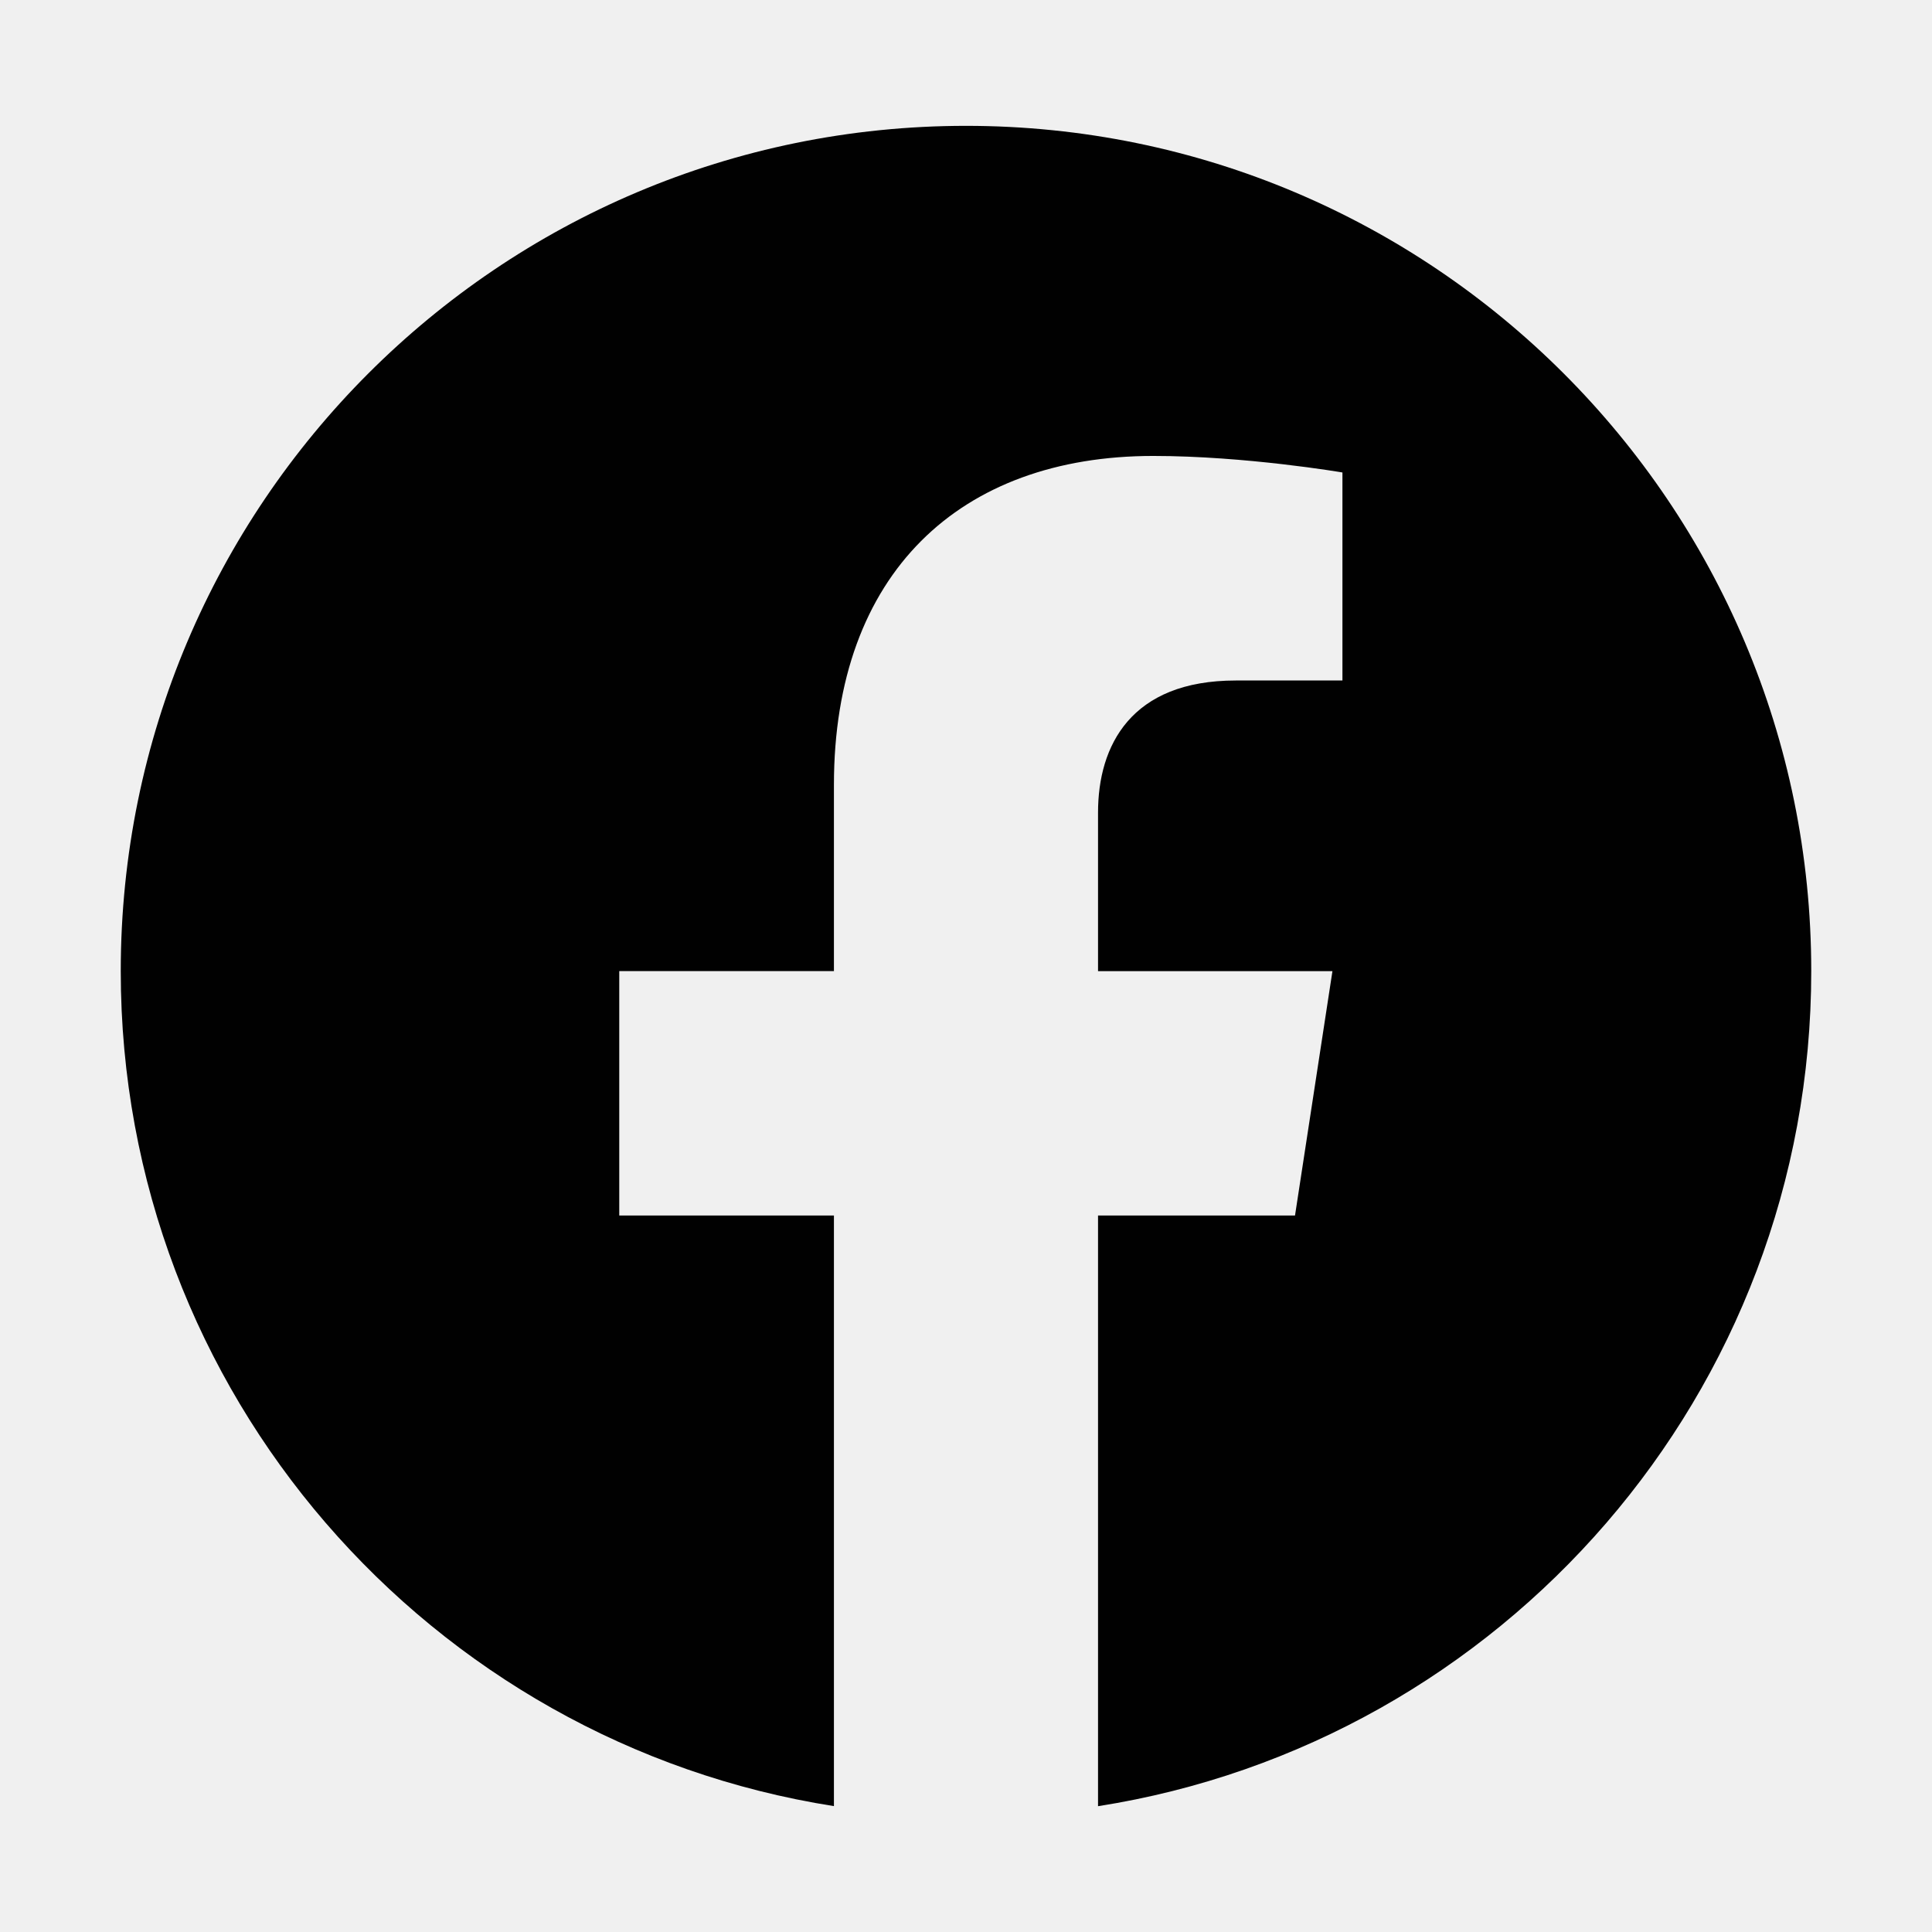
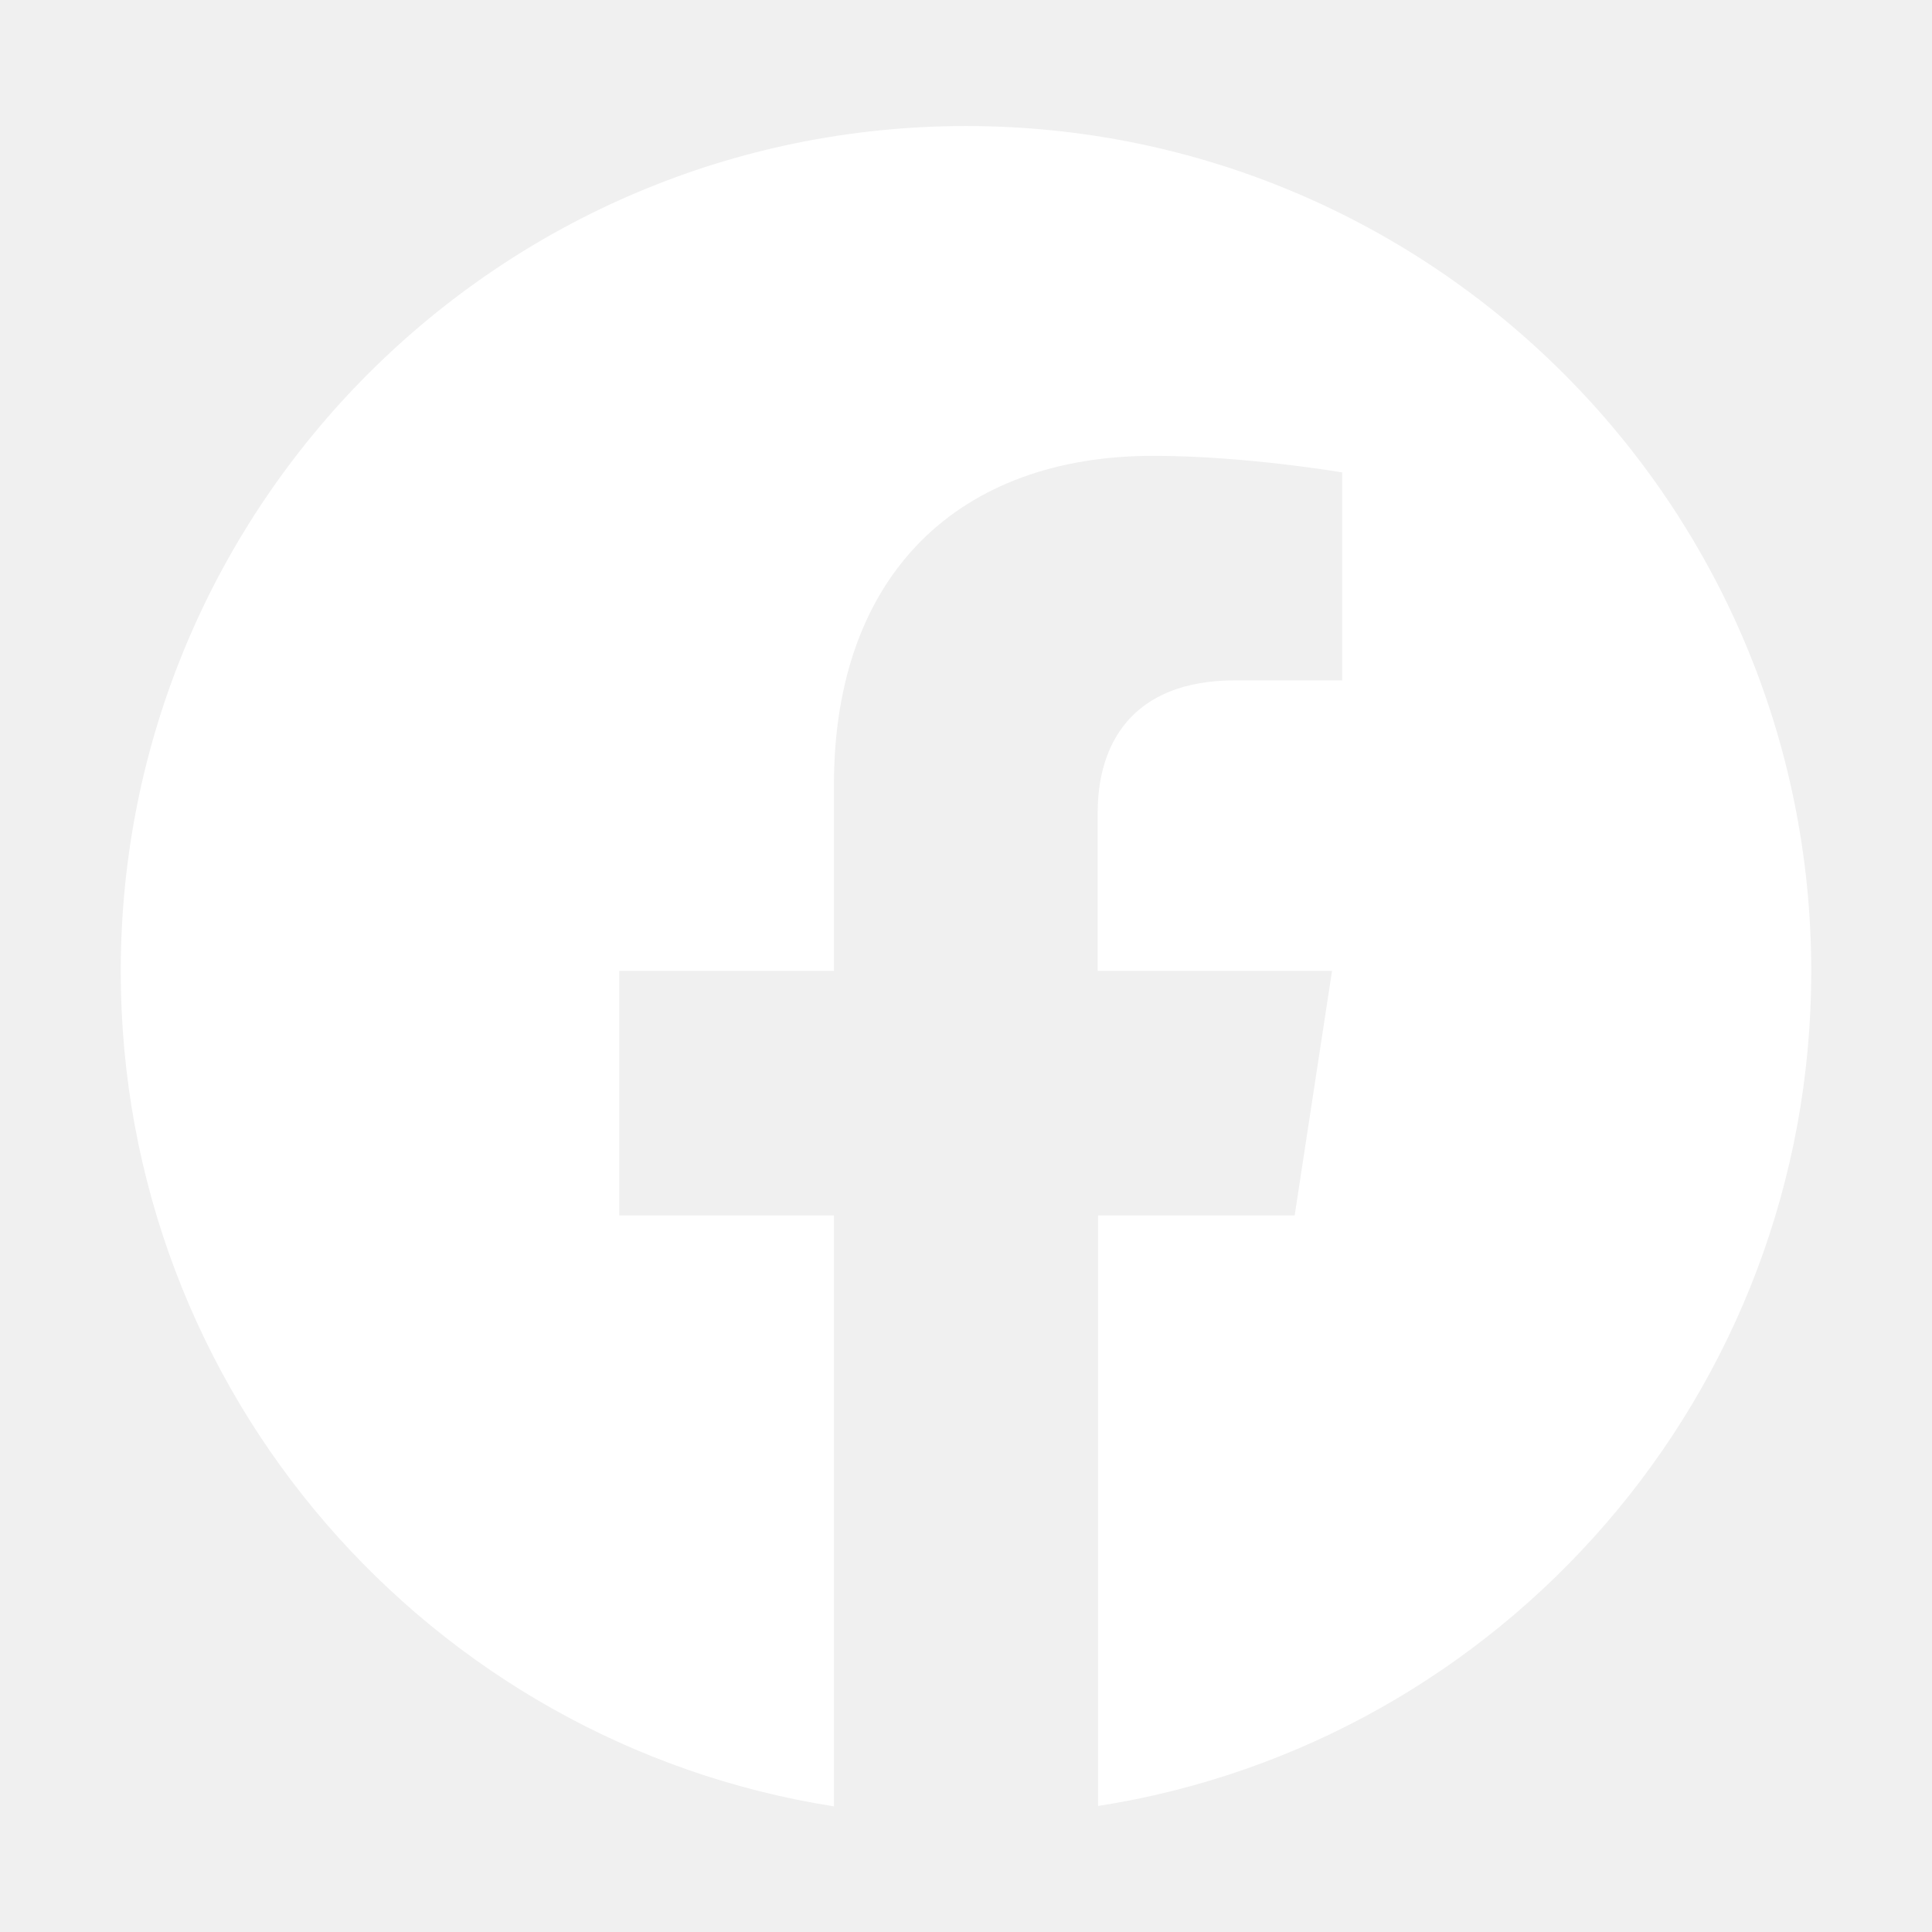
<svg xmlns="http://www.w3.org/2000/svg" version="1.1" id="Layer_1" x="0px" y="0px" viewBox="0 0 512 512" style="enable-background:new 0 0 512 512;" xml:space="preserve">
-   <path style="fill-rule:evenodd;clip-rule:evenodd;fill:#010101;" d="M480,257.35c0-123.7-100.3-224-224-224s-224,100.3-224,224 c0,111.8,81.9,204.47,189,221.29V322.12h-56.89v-64.77H221v-49.36c0-56.13,33.45-87.16,84.61-87.16c24.51,0,50.15,4.38,50.15,4.38 v55.13h-28.26c-27.81,0-36.51,17.26-36.51,35v42.02h62.12l-9.92,64.77h-52.2v156.53C398.1,461.85,480,369.18,480,257.35L480,257.35z " />
+   <style type="text/css">
+ 	.st0{fill-rule:evenodd;clip-rule:evenodd;fill:#FFFFFF;}
+ </style>
+   <path class="st0" d="M480,257.4c0-123.7-100.3-224-224-224S32,133.7,32,257.4c0,111.8,81.9,204.5,189,221.3V322.1h-56.9v-64.8H221  V208c0-56.1,33.4-87.2,84.6-87.2c24.5,0,50.1,4.4,50.1,4.4v55.1h-28.3c-27.8,0-36.5,17.3-36.5,35v42h62.1l-9.9,64.8H291v156.5  C398.1,461.9,480,369.2,480,257.4L480,257.4z" />
</svg>
